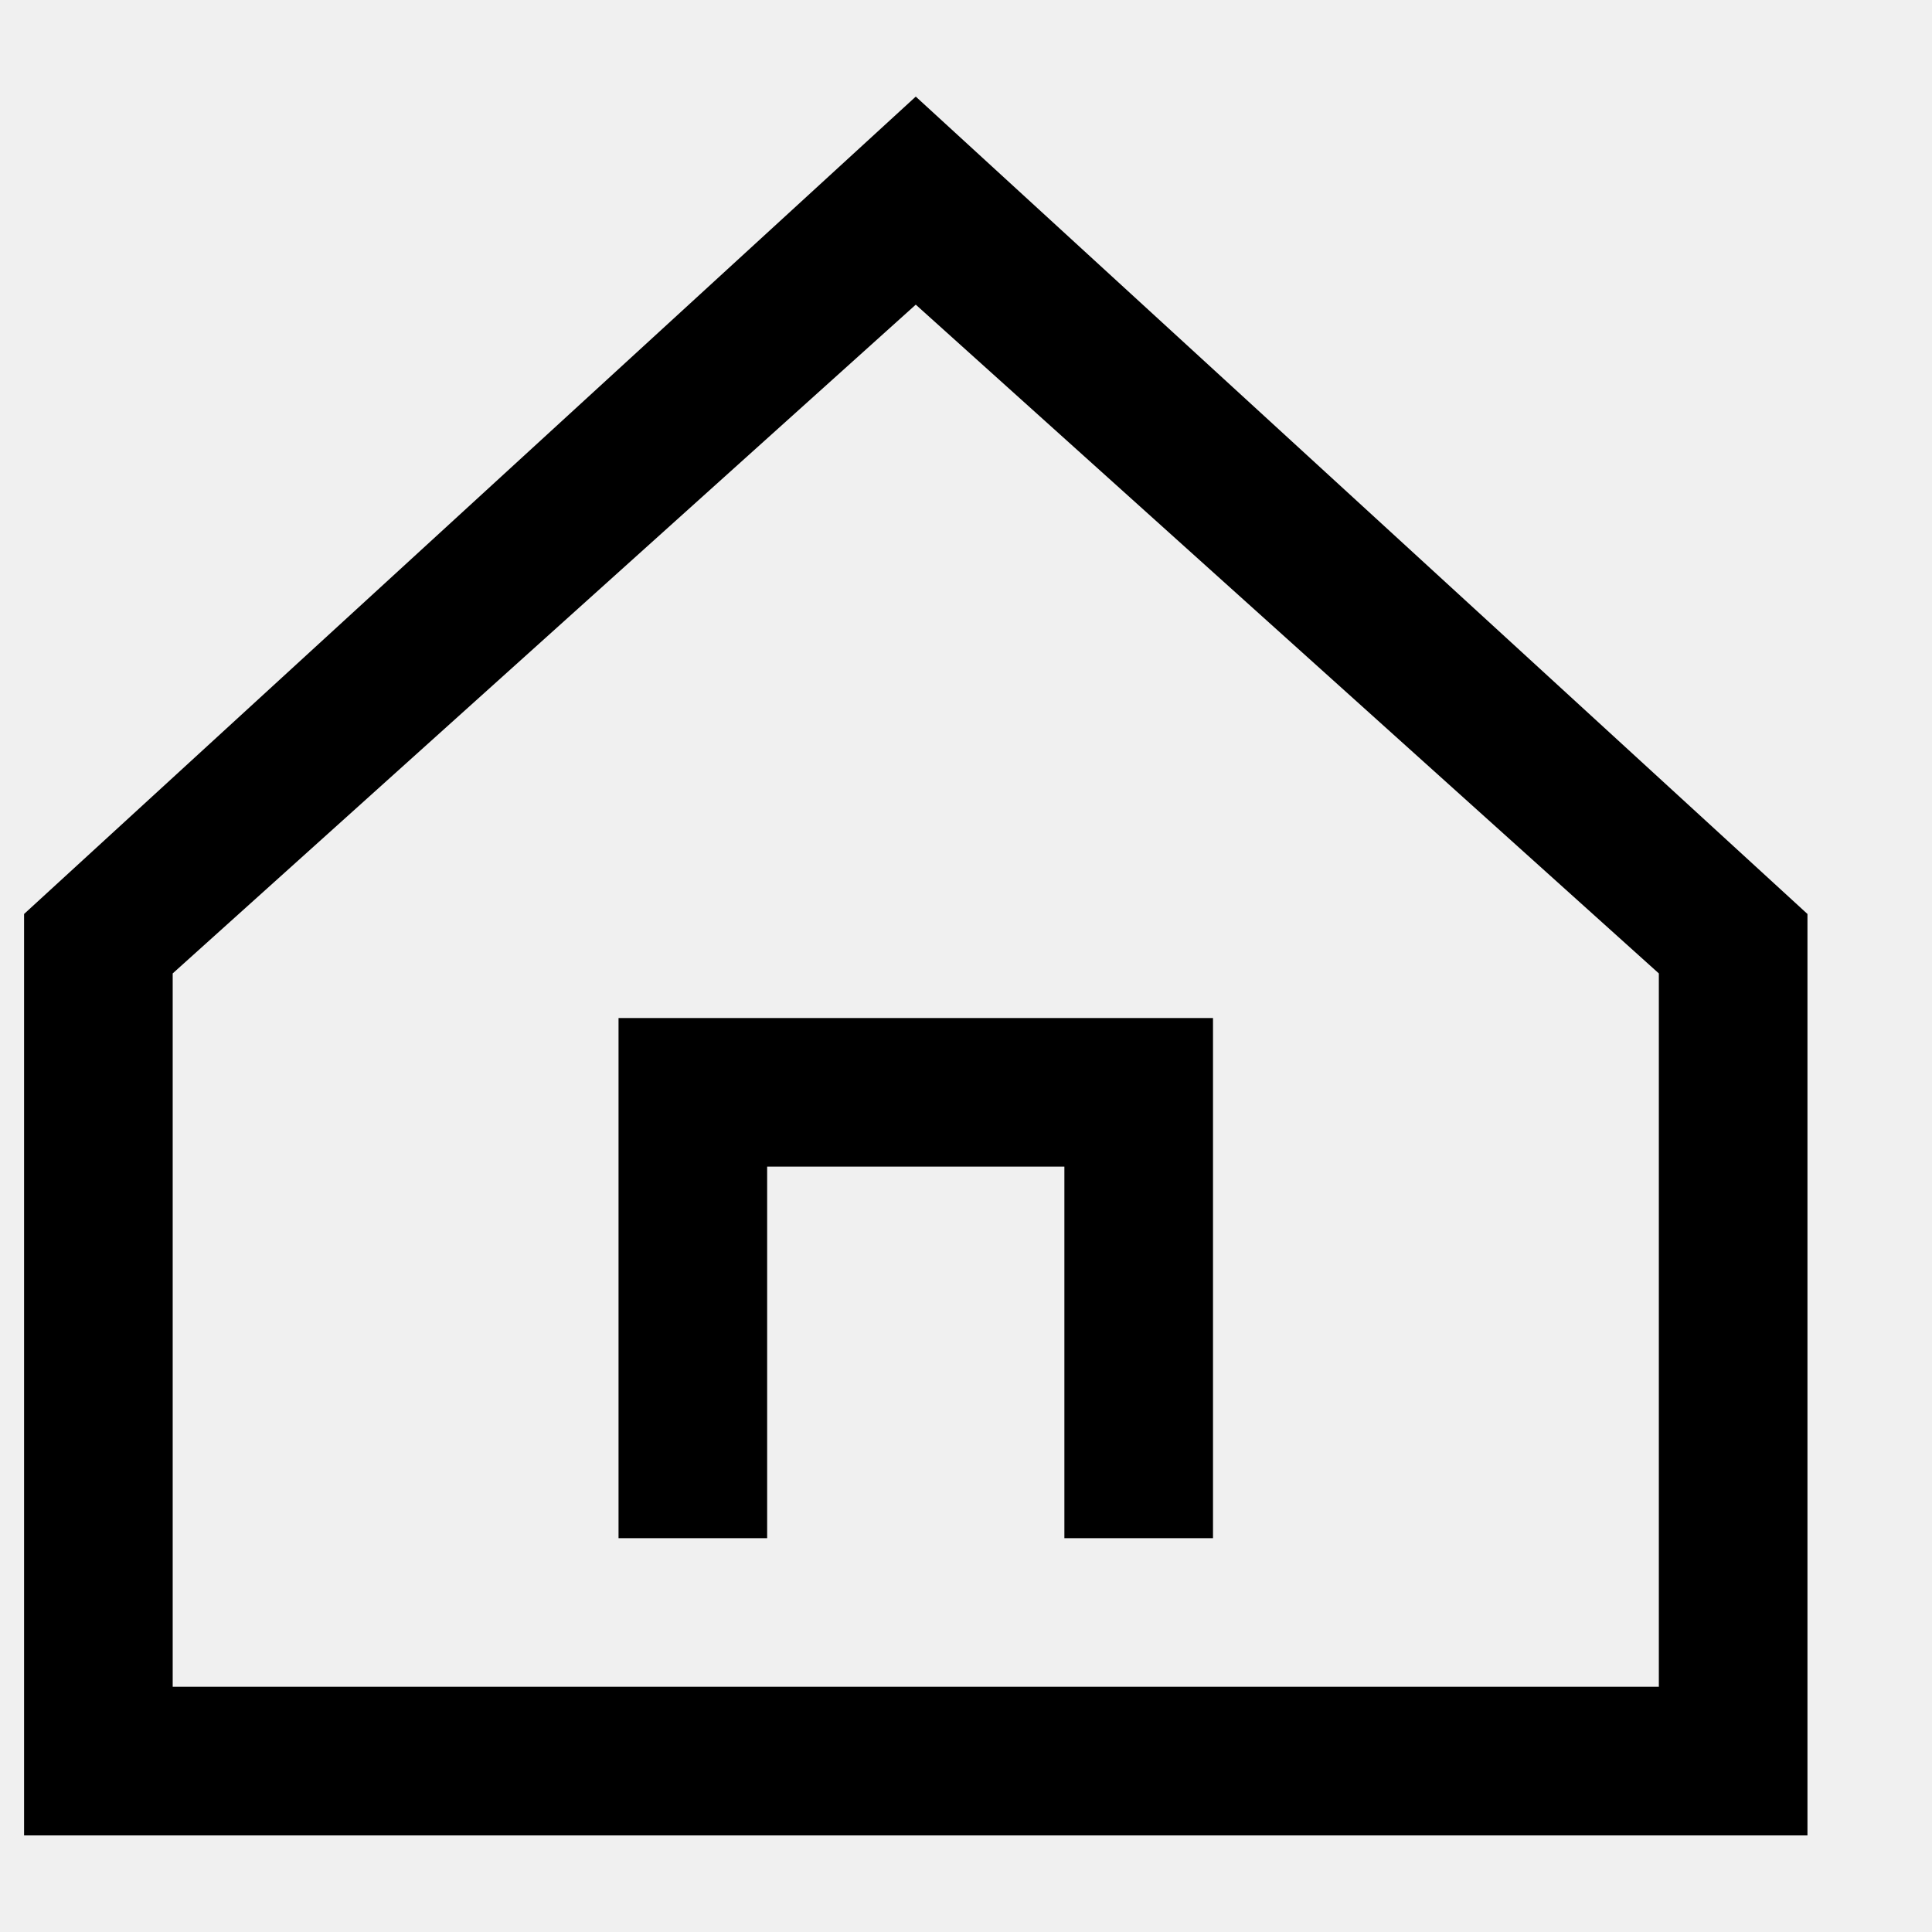
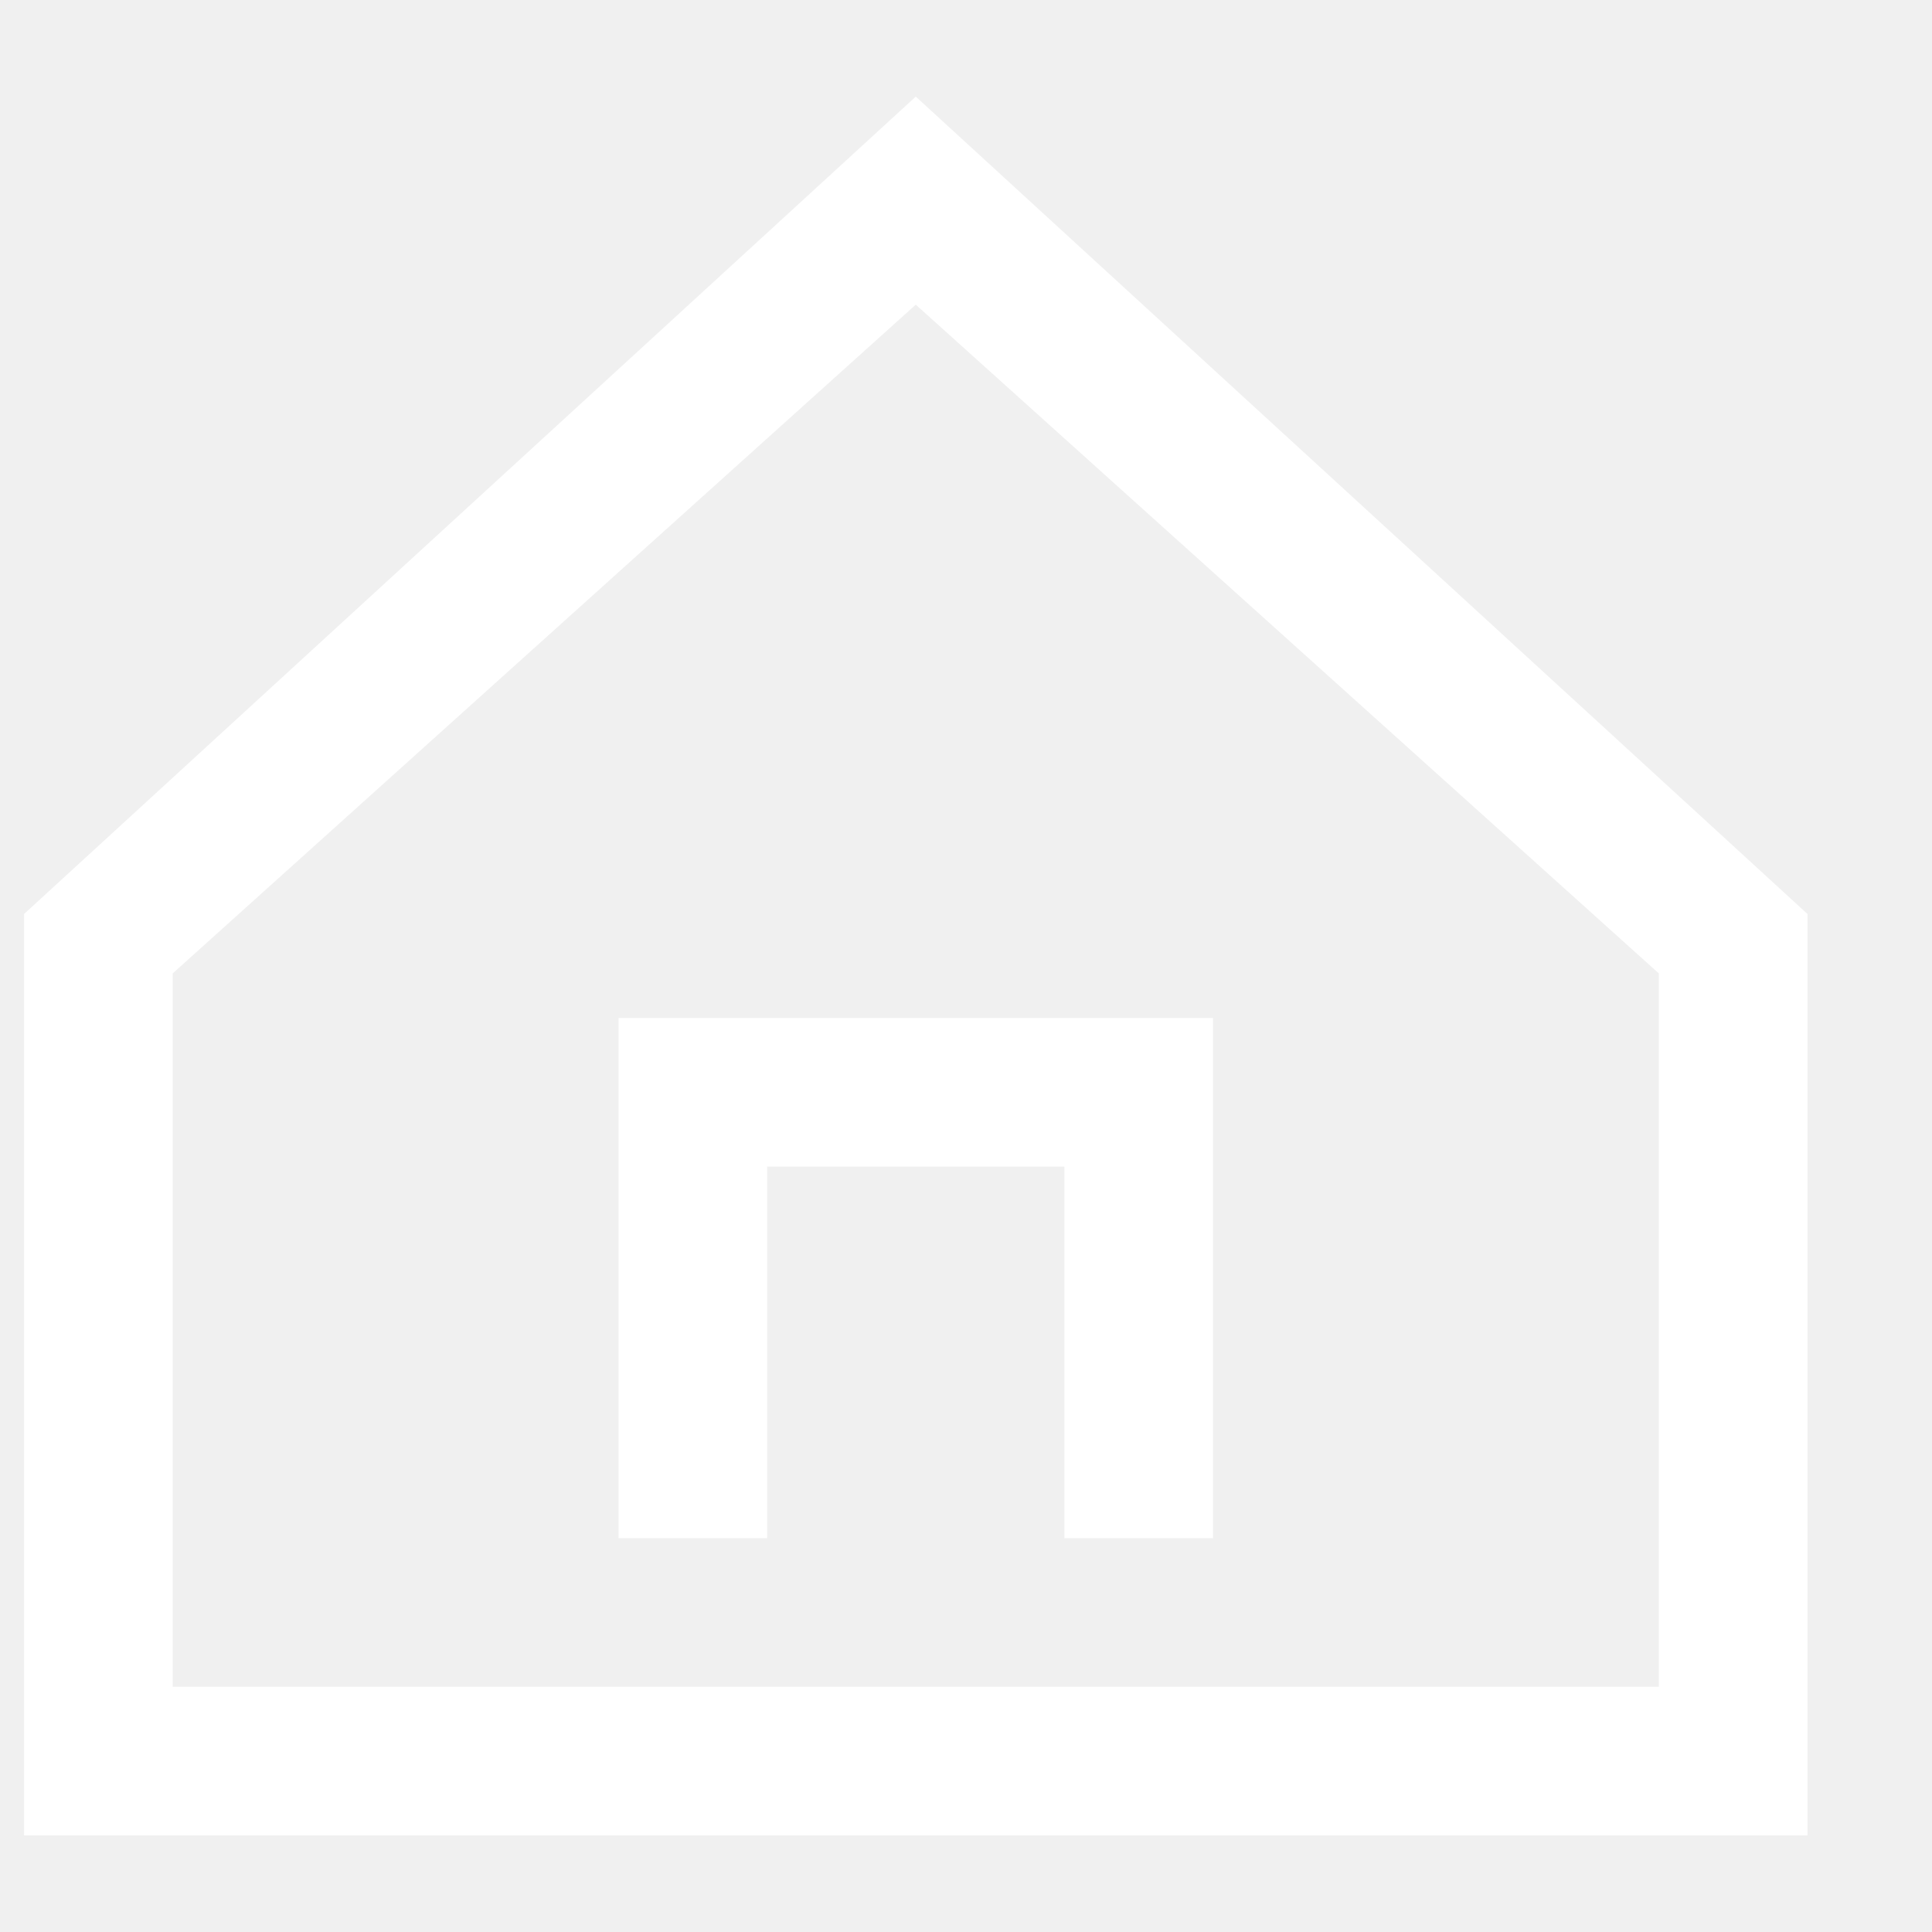
<svg xmlns="http://www.w3.org/2000/svg" width="13" height="13" viewBox="0 0 13 13" fill="none">
-   <path fill-rule="evenodd" clip-rule="evenodd" d="M0.162 6.15L6.162 0.65L12.162 6.15V12.35H0.162V6.15ZM1.162 6.55V11.35H11.162V6.55L6.162 2.05L1.162 6.55ZM5.162 10.35H4.162V6.85H8.162V10.35H7.162V7.85H5.162V10.35Z" fill="black" />
+   <path fill-rule="evenodd" clip-rule="evenodd" d="M0.162 6.15L6.162 0.65L12.162 6.15V12.35H0.162V6.15ZM1.162 6.55V11.35H11.162V6.55L6.162 2.05L1.162 6.55ZM5.162 10.35H4.162V6.85H8.162V10.35H7.162V7.85H5.162V10.35Z" fill="white" />
</svg>
